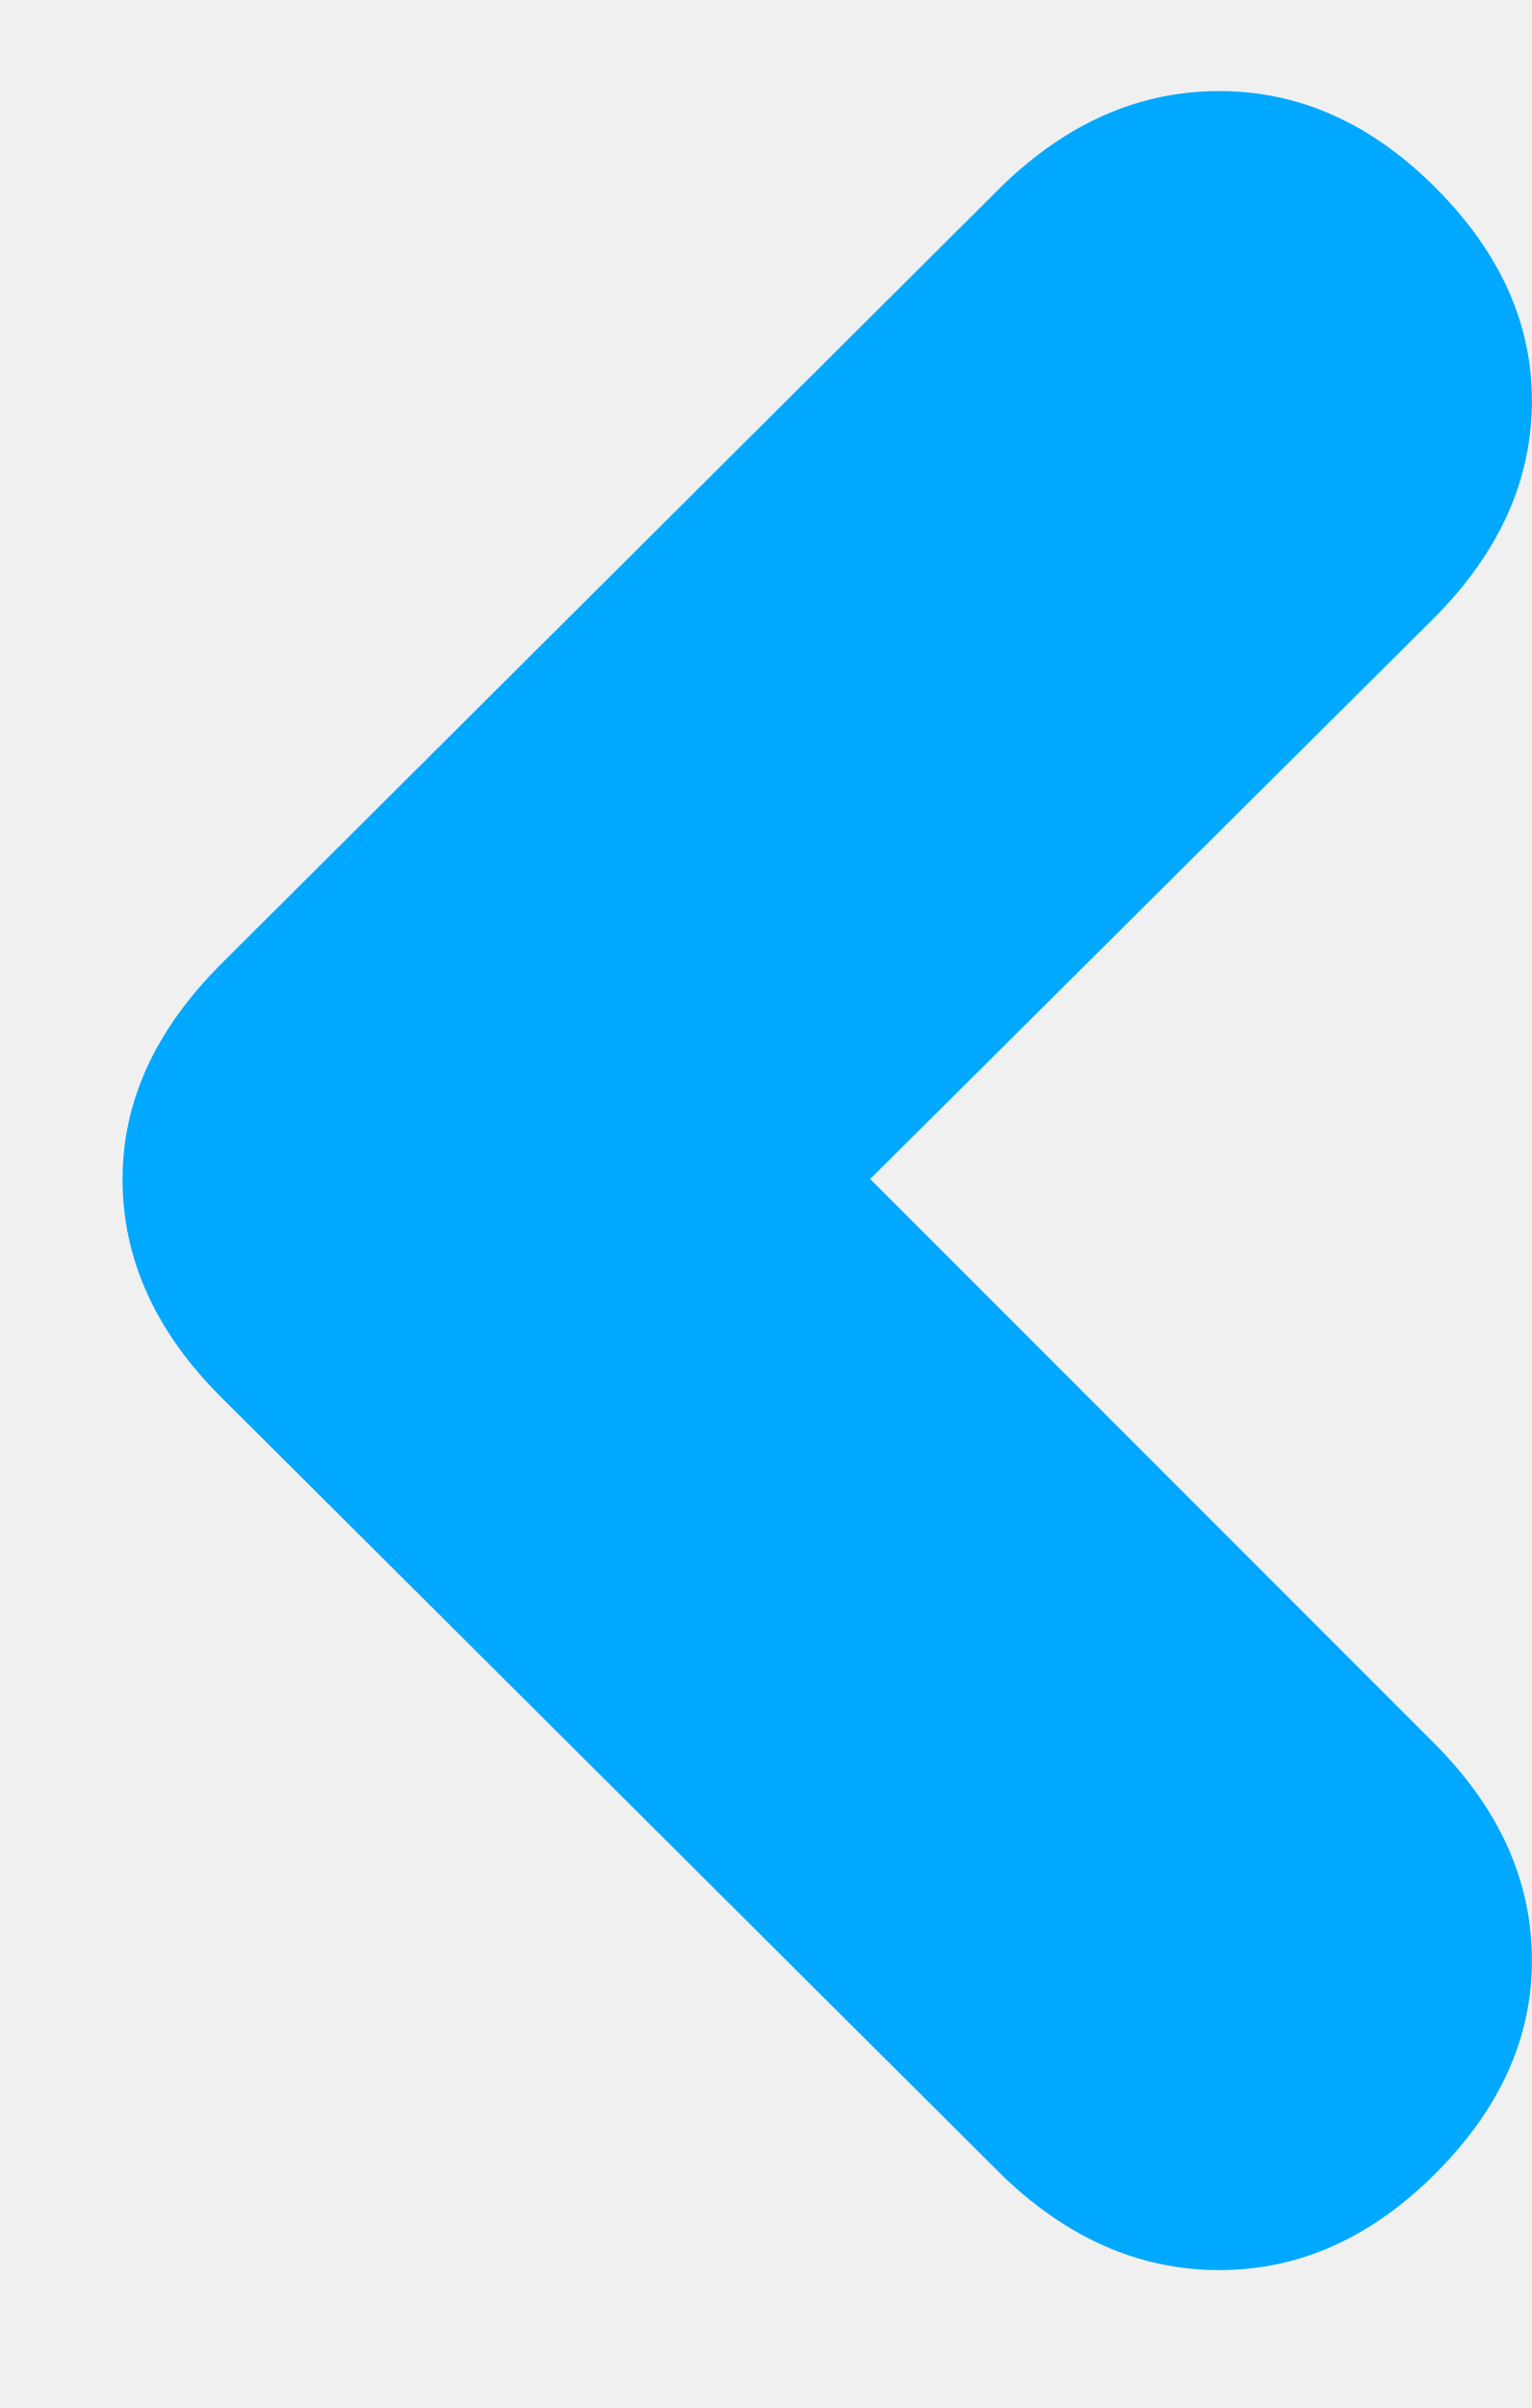
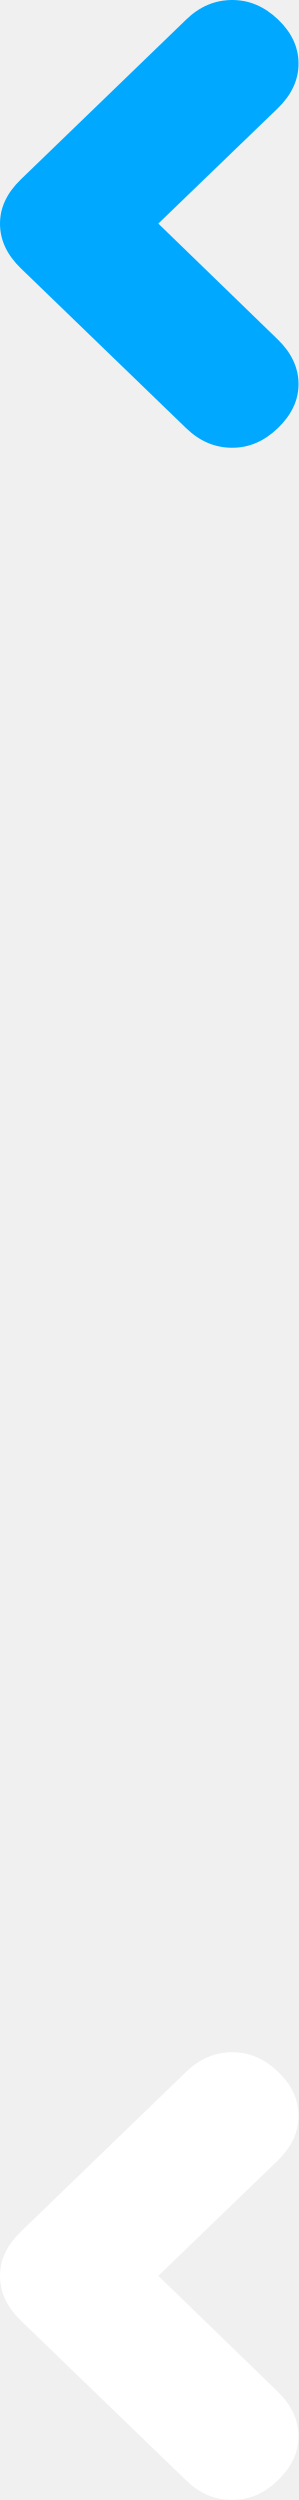
- <svg xmlns="http://www.w3.org/2000/svg" width="7" height="11" viewBox="0 0 7 11">
-   <path d="M4.578 9.936L1.008 6.38C.709 6.081.56 5.75.56 5.386c0-.355.15-.681.448-.98L4.578.85c.299-.29.63-.434.994-.434s.693.147.987.441c.294.294.441.618.441.973 0 .364-.15.695-.448.994L3.976 5.386l2.576 2.576c.299.299.448.63.448.994 0 .355-.147.679-.441.973-.294.294-.623.441-.987.441s-.695-.145-.994-.434z" fill="#00A8FF" fill-rule="evenodd" />
+ <svg xmlns="http://www.w3.org/2000/svg" width="8" height="67" viewBox="0 0 8 67">
+   <g fill="none" fill-rule="evenodd">
+     <path d="M0 5.992c0 .438.186.838.557 1.198l4.434 4.287c.36.349.771.523 1.235.523.452 0 .861-.177 1.226-.532.365-.354.548-.745.548-1.173 0-.438-.186-.838-.557-1.198l-3.2-3.105 3.2-3.089c.371-.36.557-.76.557-1.198 0-.44-.183-.833-.548-1.182C7.087.174 6.678 0 6.226 0c-.464 0-.875.174-1.235.523L.557 4.81C.186 5.17 0 5.564 0 5.992z" fill="#00A8FF" />
+     <path d="M0 60.992c0 .438.186.838.557 1.198l4.434 4.287c.36.349.771.523 1.235.523.452 0 .861-.177 1.226-.532.365-.354.548-.745.548-1.173 0-.438-.186-.838-.557-1.198l-3.2-3.105 3.2-3.089c.371-.36.557-.76.557-1.198 0-.44-.183-.833-.548-1.182-.365-.349-.774-.523-1.226-.523-.464 0-.875.174-1.235.523L.557 59.81c-.371.36-.557.754-.557 1.182z" fill="#FFF" />
+   </g>
</svg>
